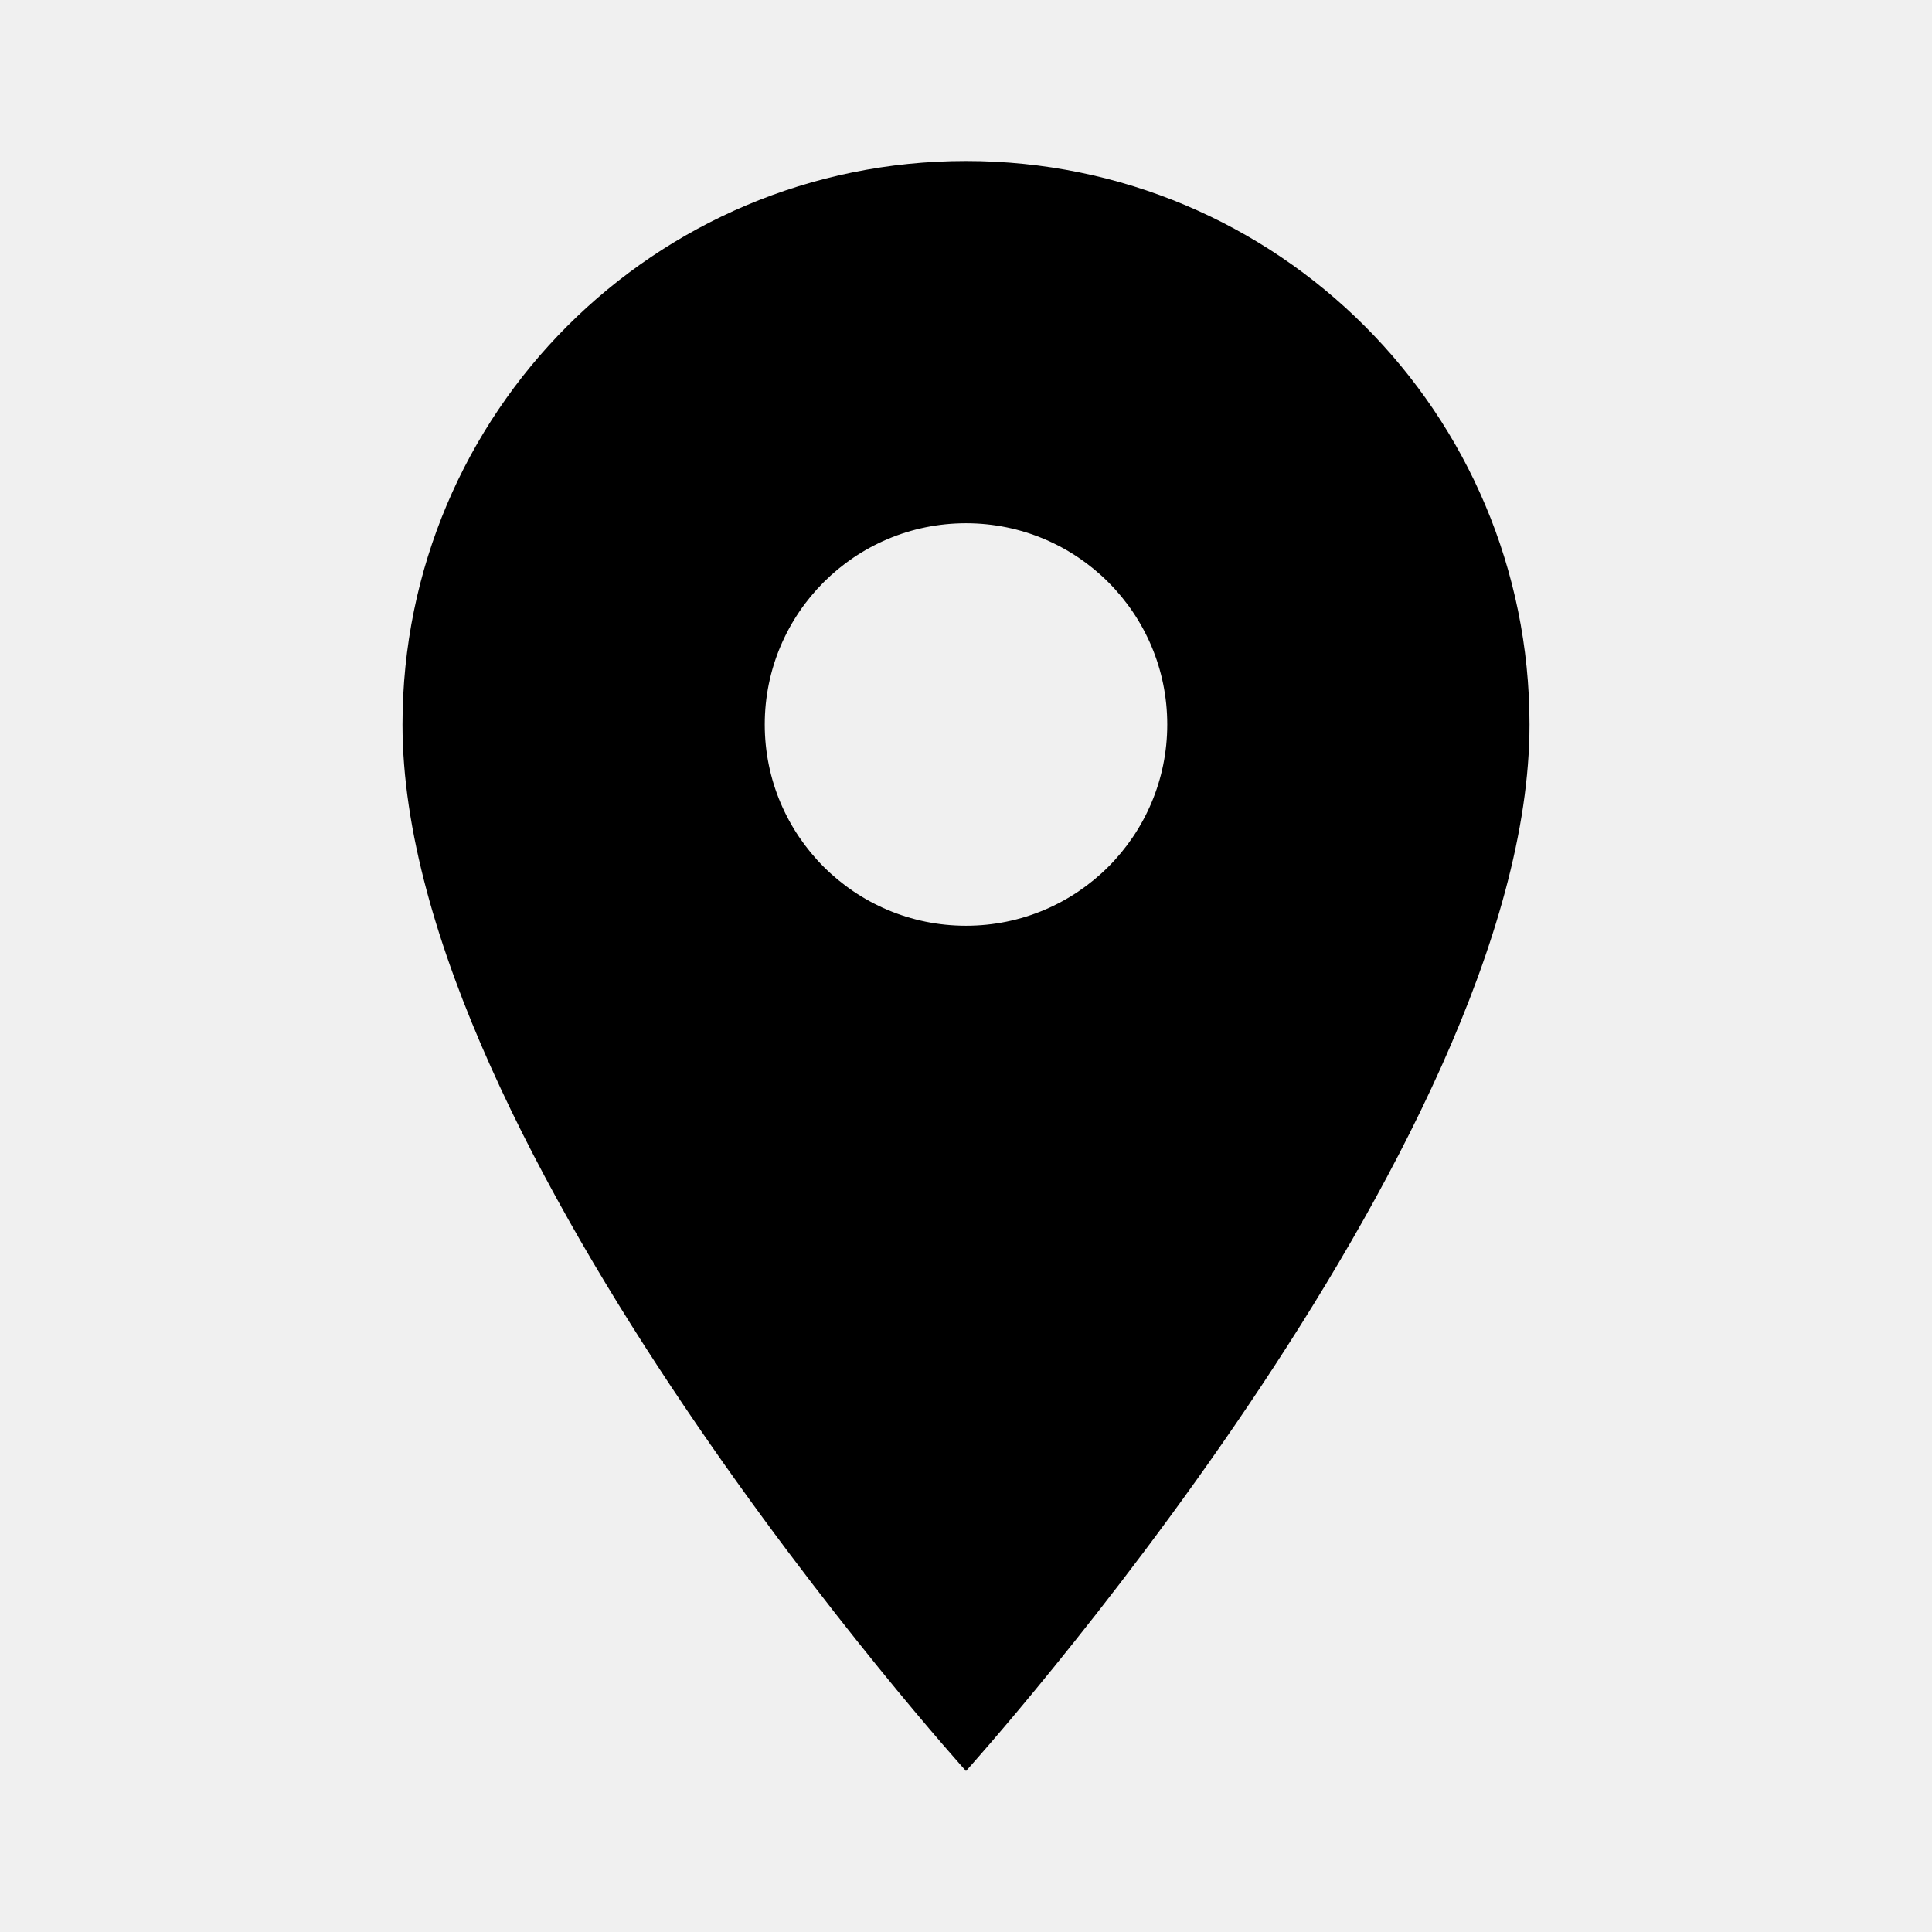
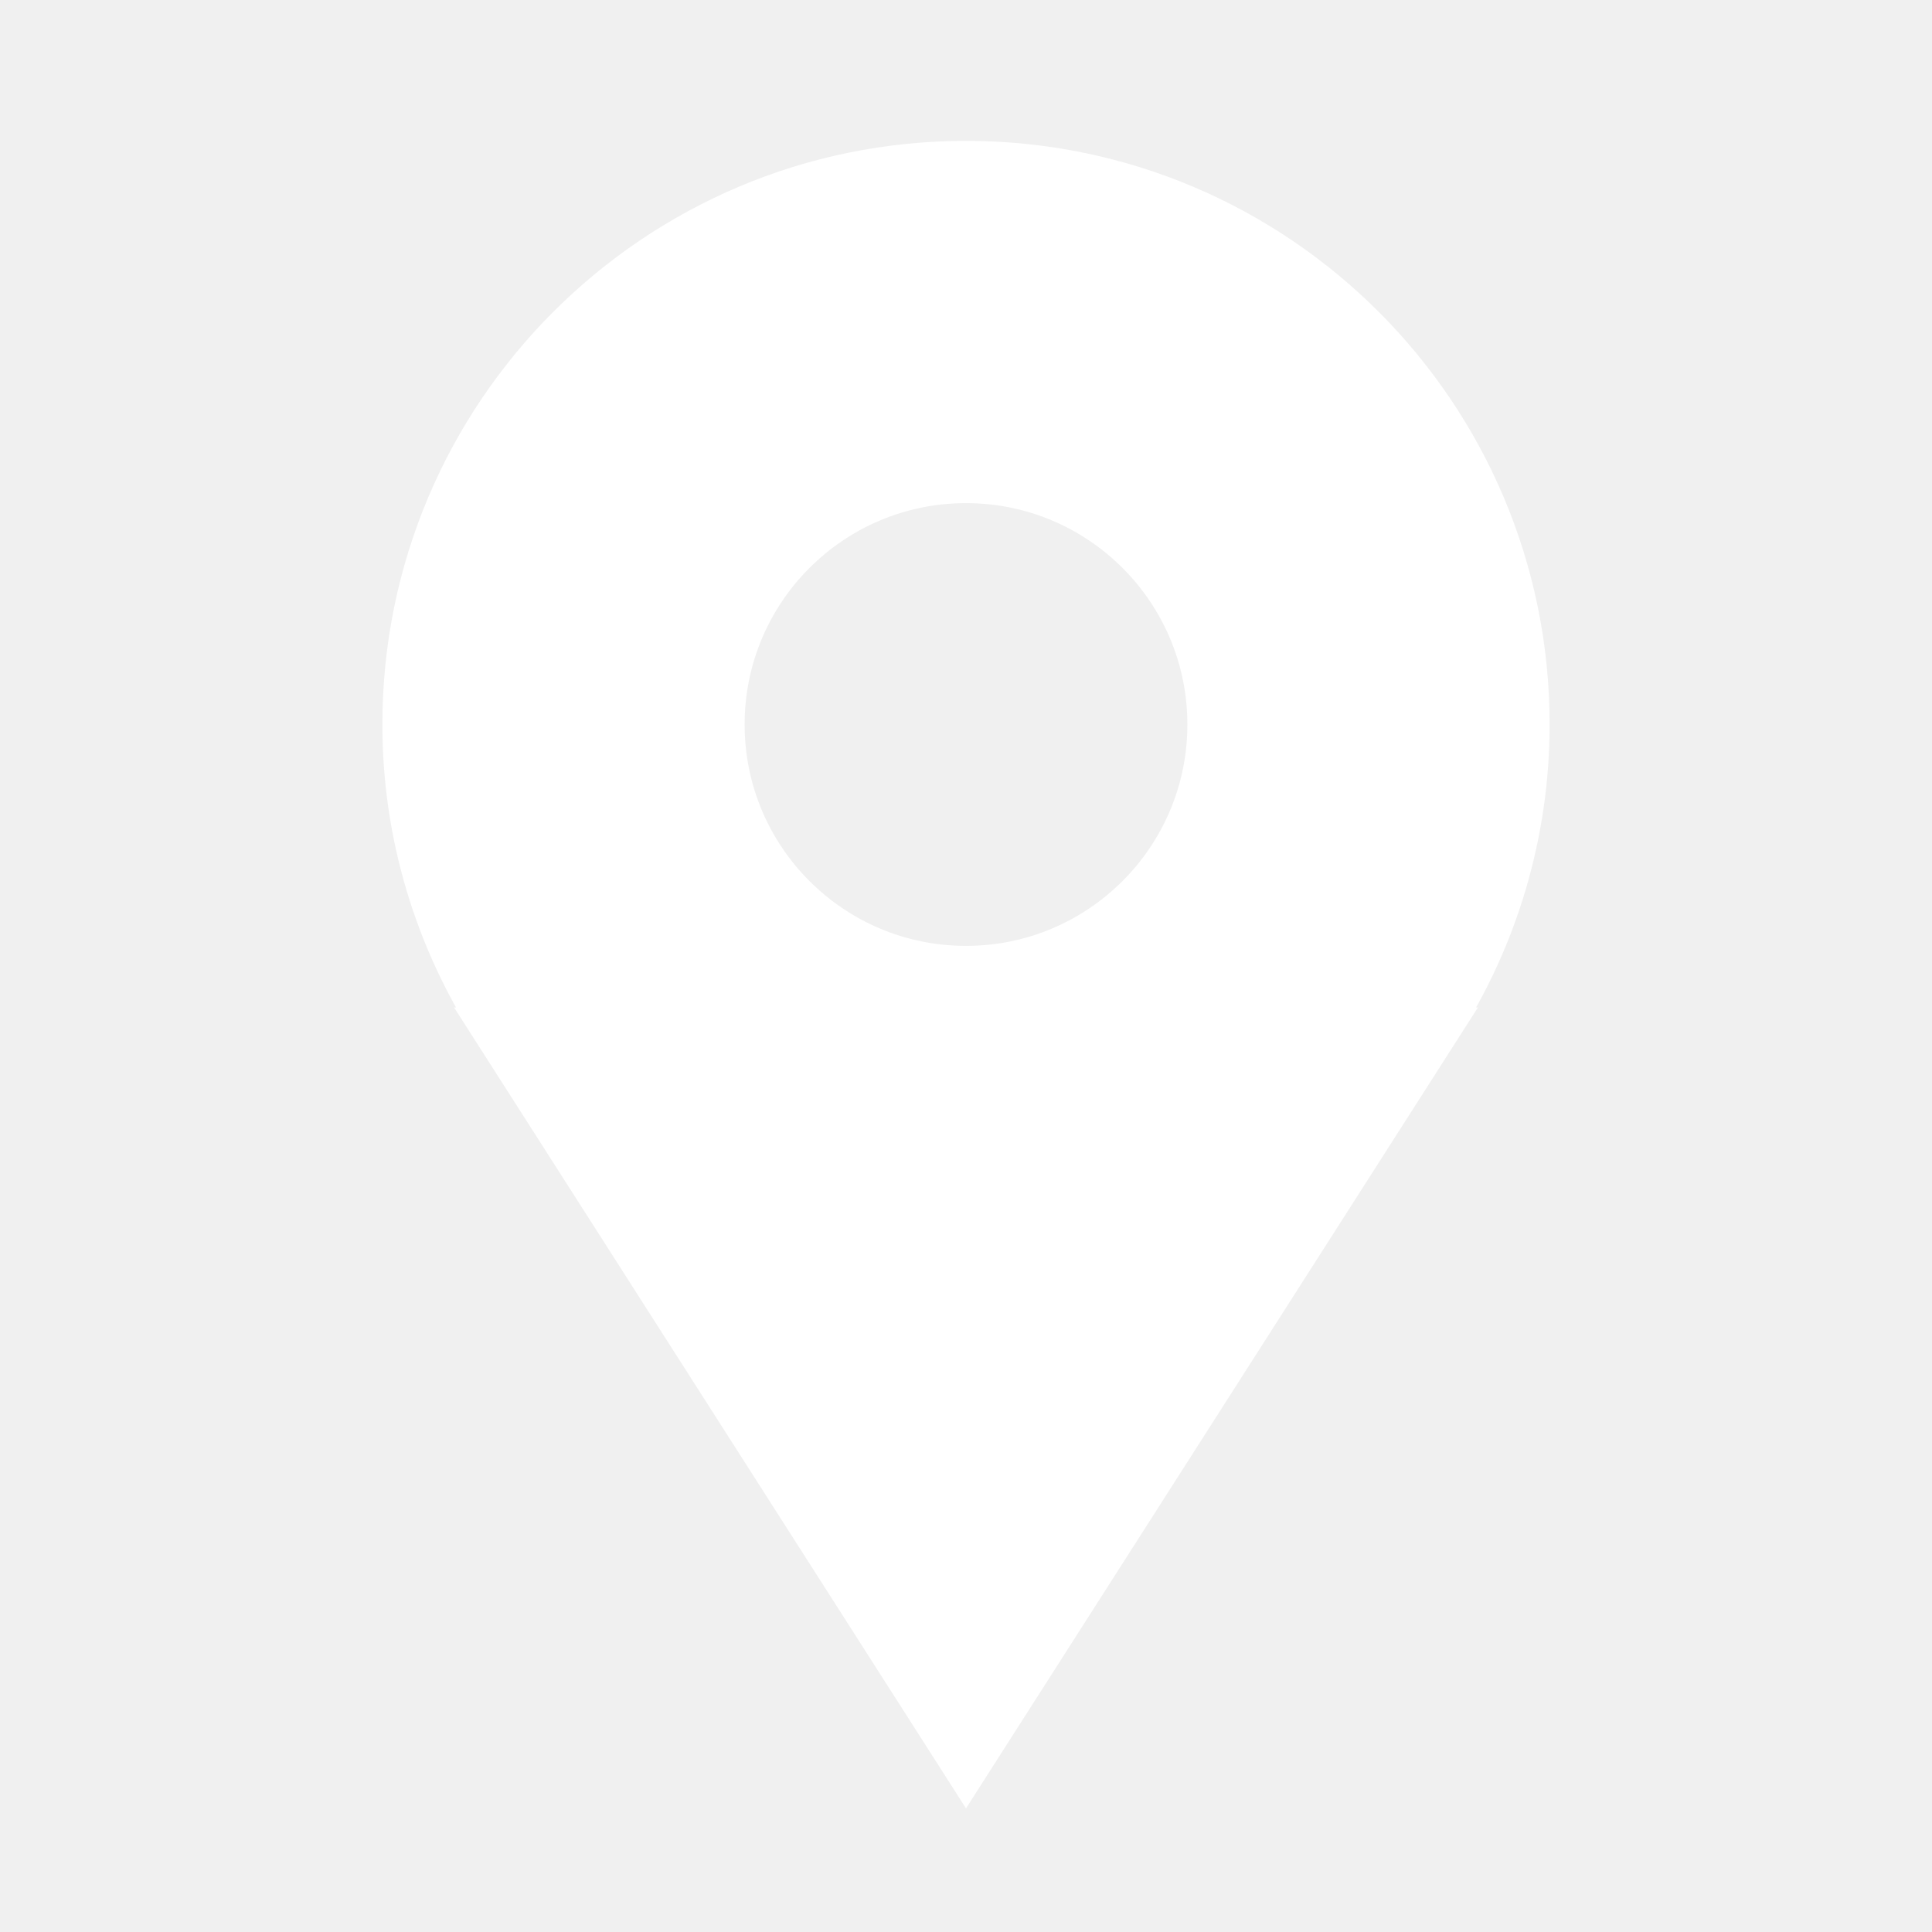
<svg xmlns="http://www.w3.org/2000/svg" width="24" height="24" viewBox="0 0 24 24">
-   <path fill="currentColor" d="M12 2C8.13 2 5 5.13 5 9c0 5.25 7 13 7 13s7-7.75 7-13c0-3.87-3.13-7-7-7m0 9.5a2.5 2.5 0 0 1 0-5a2.5 2.5 0 0 1 0 5" />
+   <path fill="#fff" d="M19 9A7 7 0 1 0 5 9c0 1.387.409 2.677 1.105 3.765h-.008L12 22l5.903-9.235h-.007A6.97 6.97 0 0 0 19 9m-7 3a3 3 0 1 1 0-6a3 3 0 0 1 0 6" stroke-width="0.5" stroke="#fff" />
</svg>
